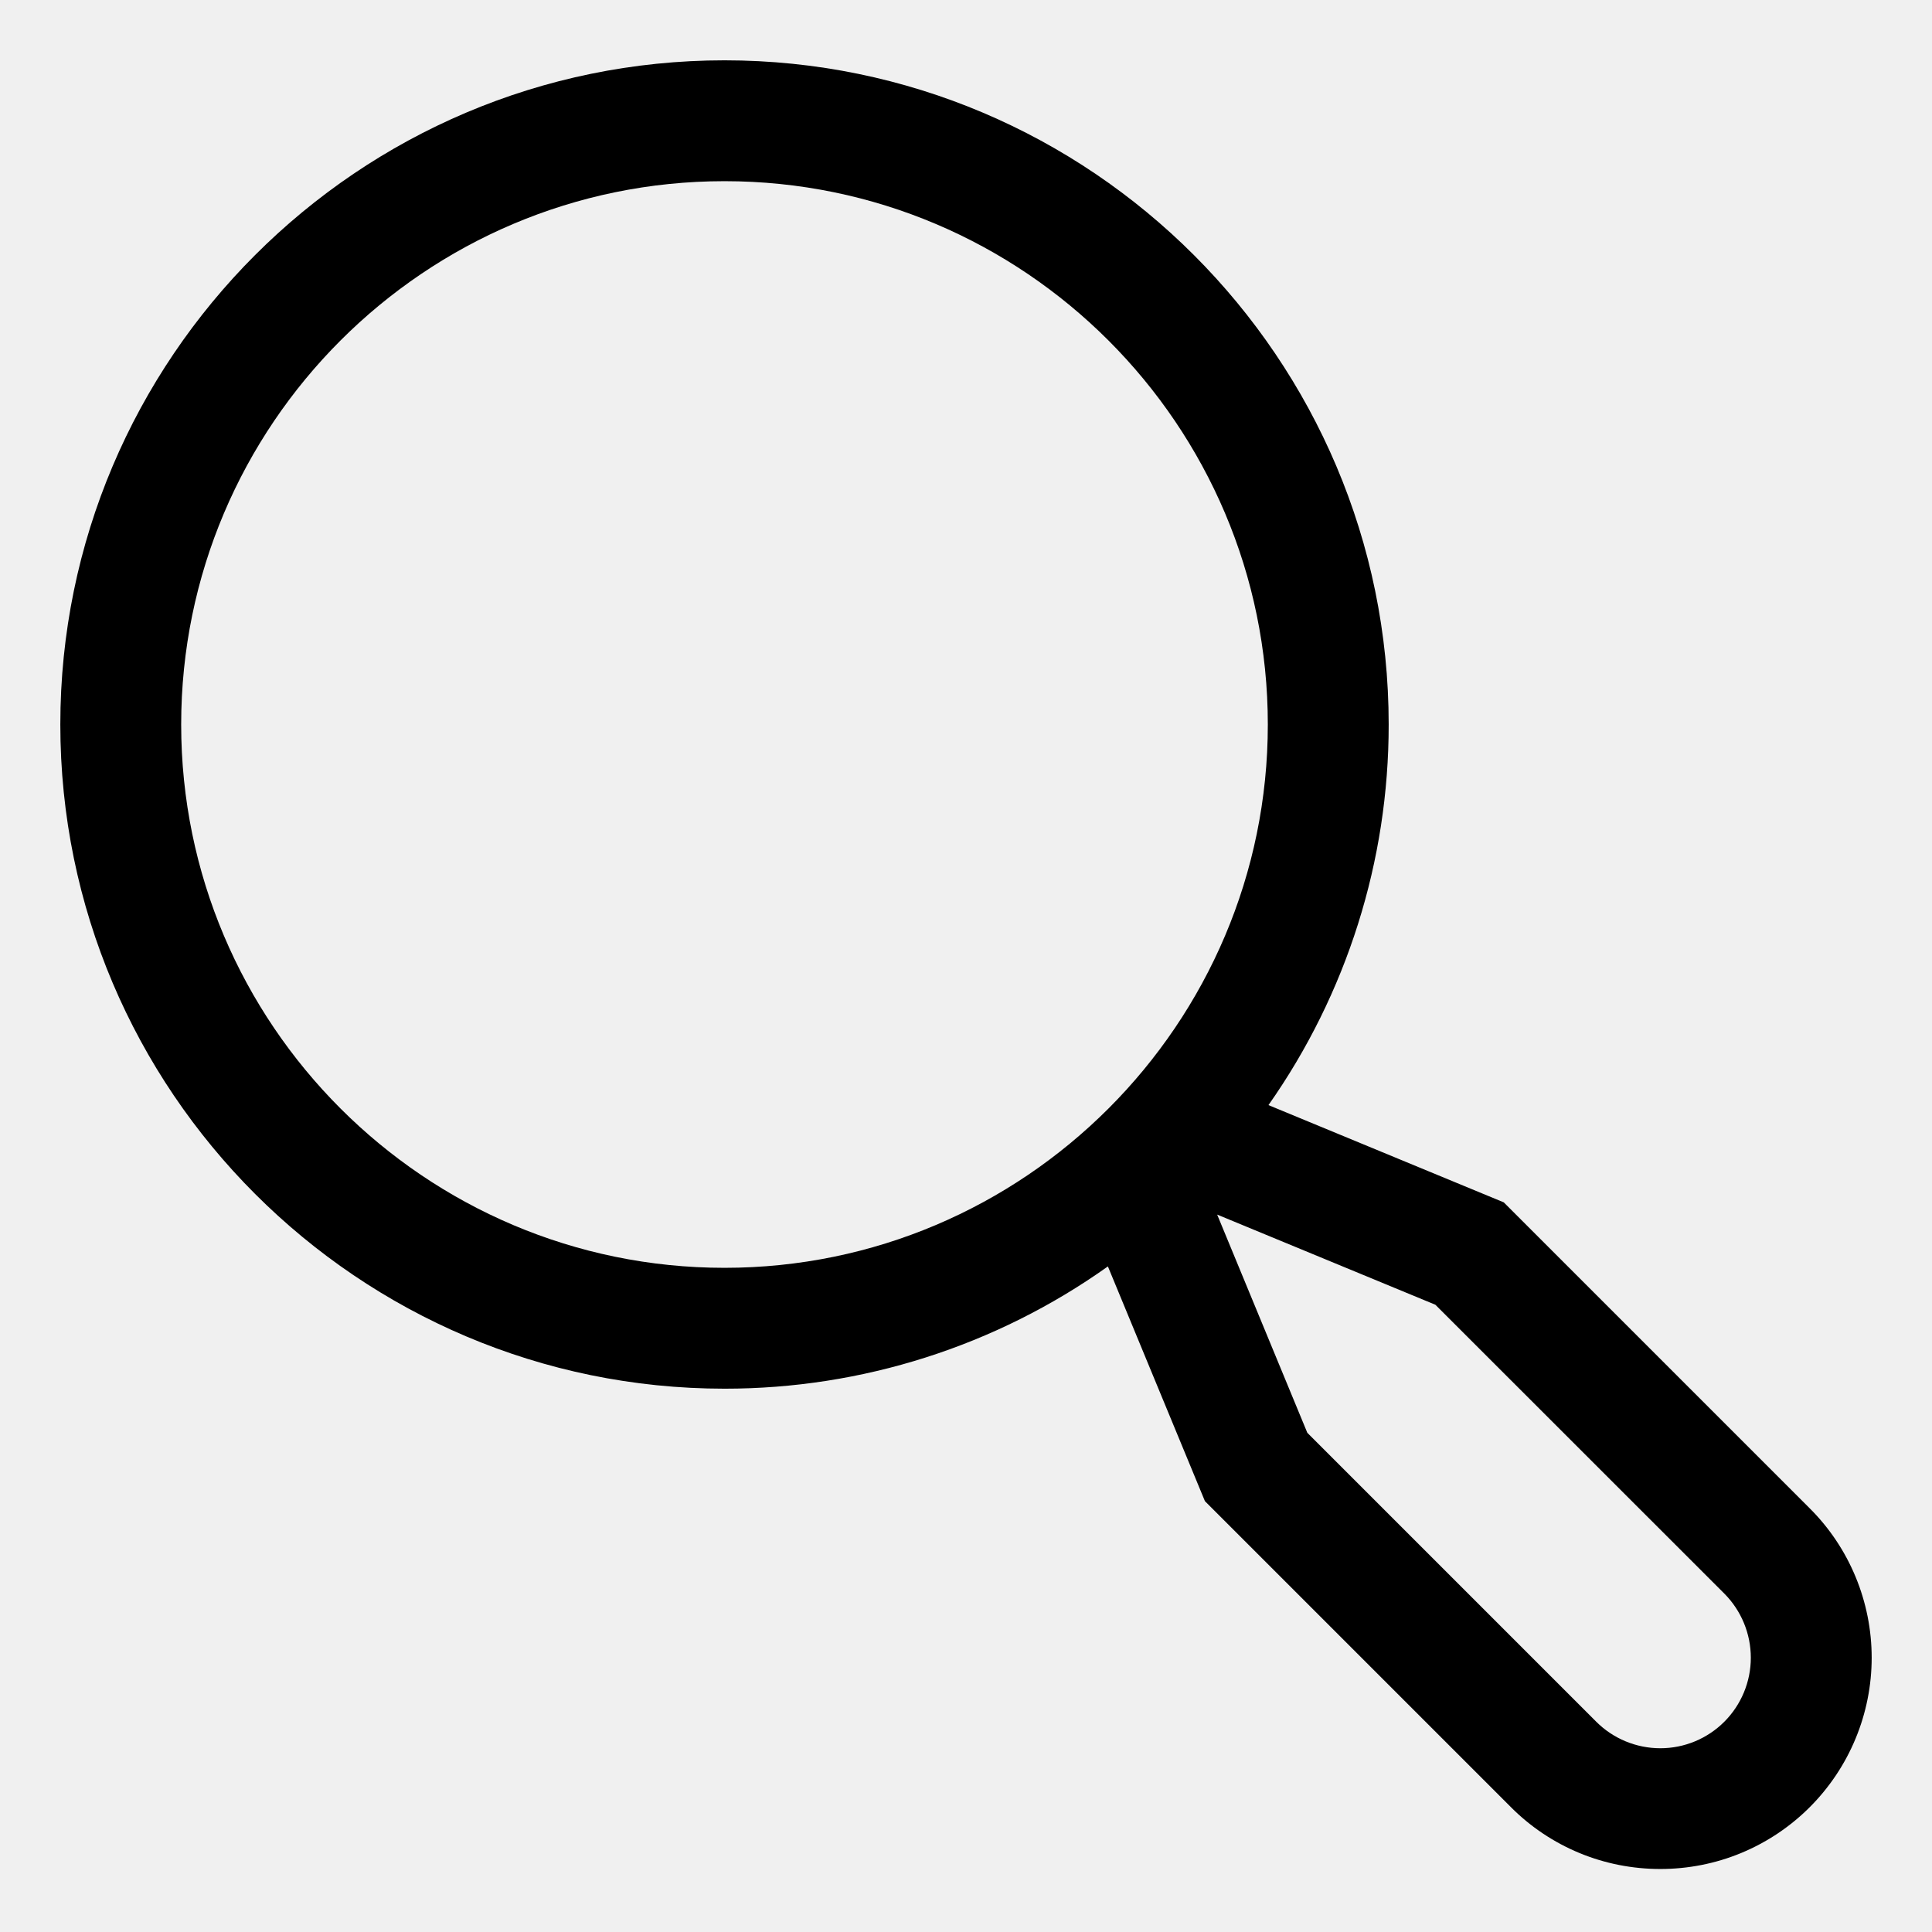
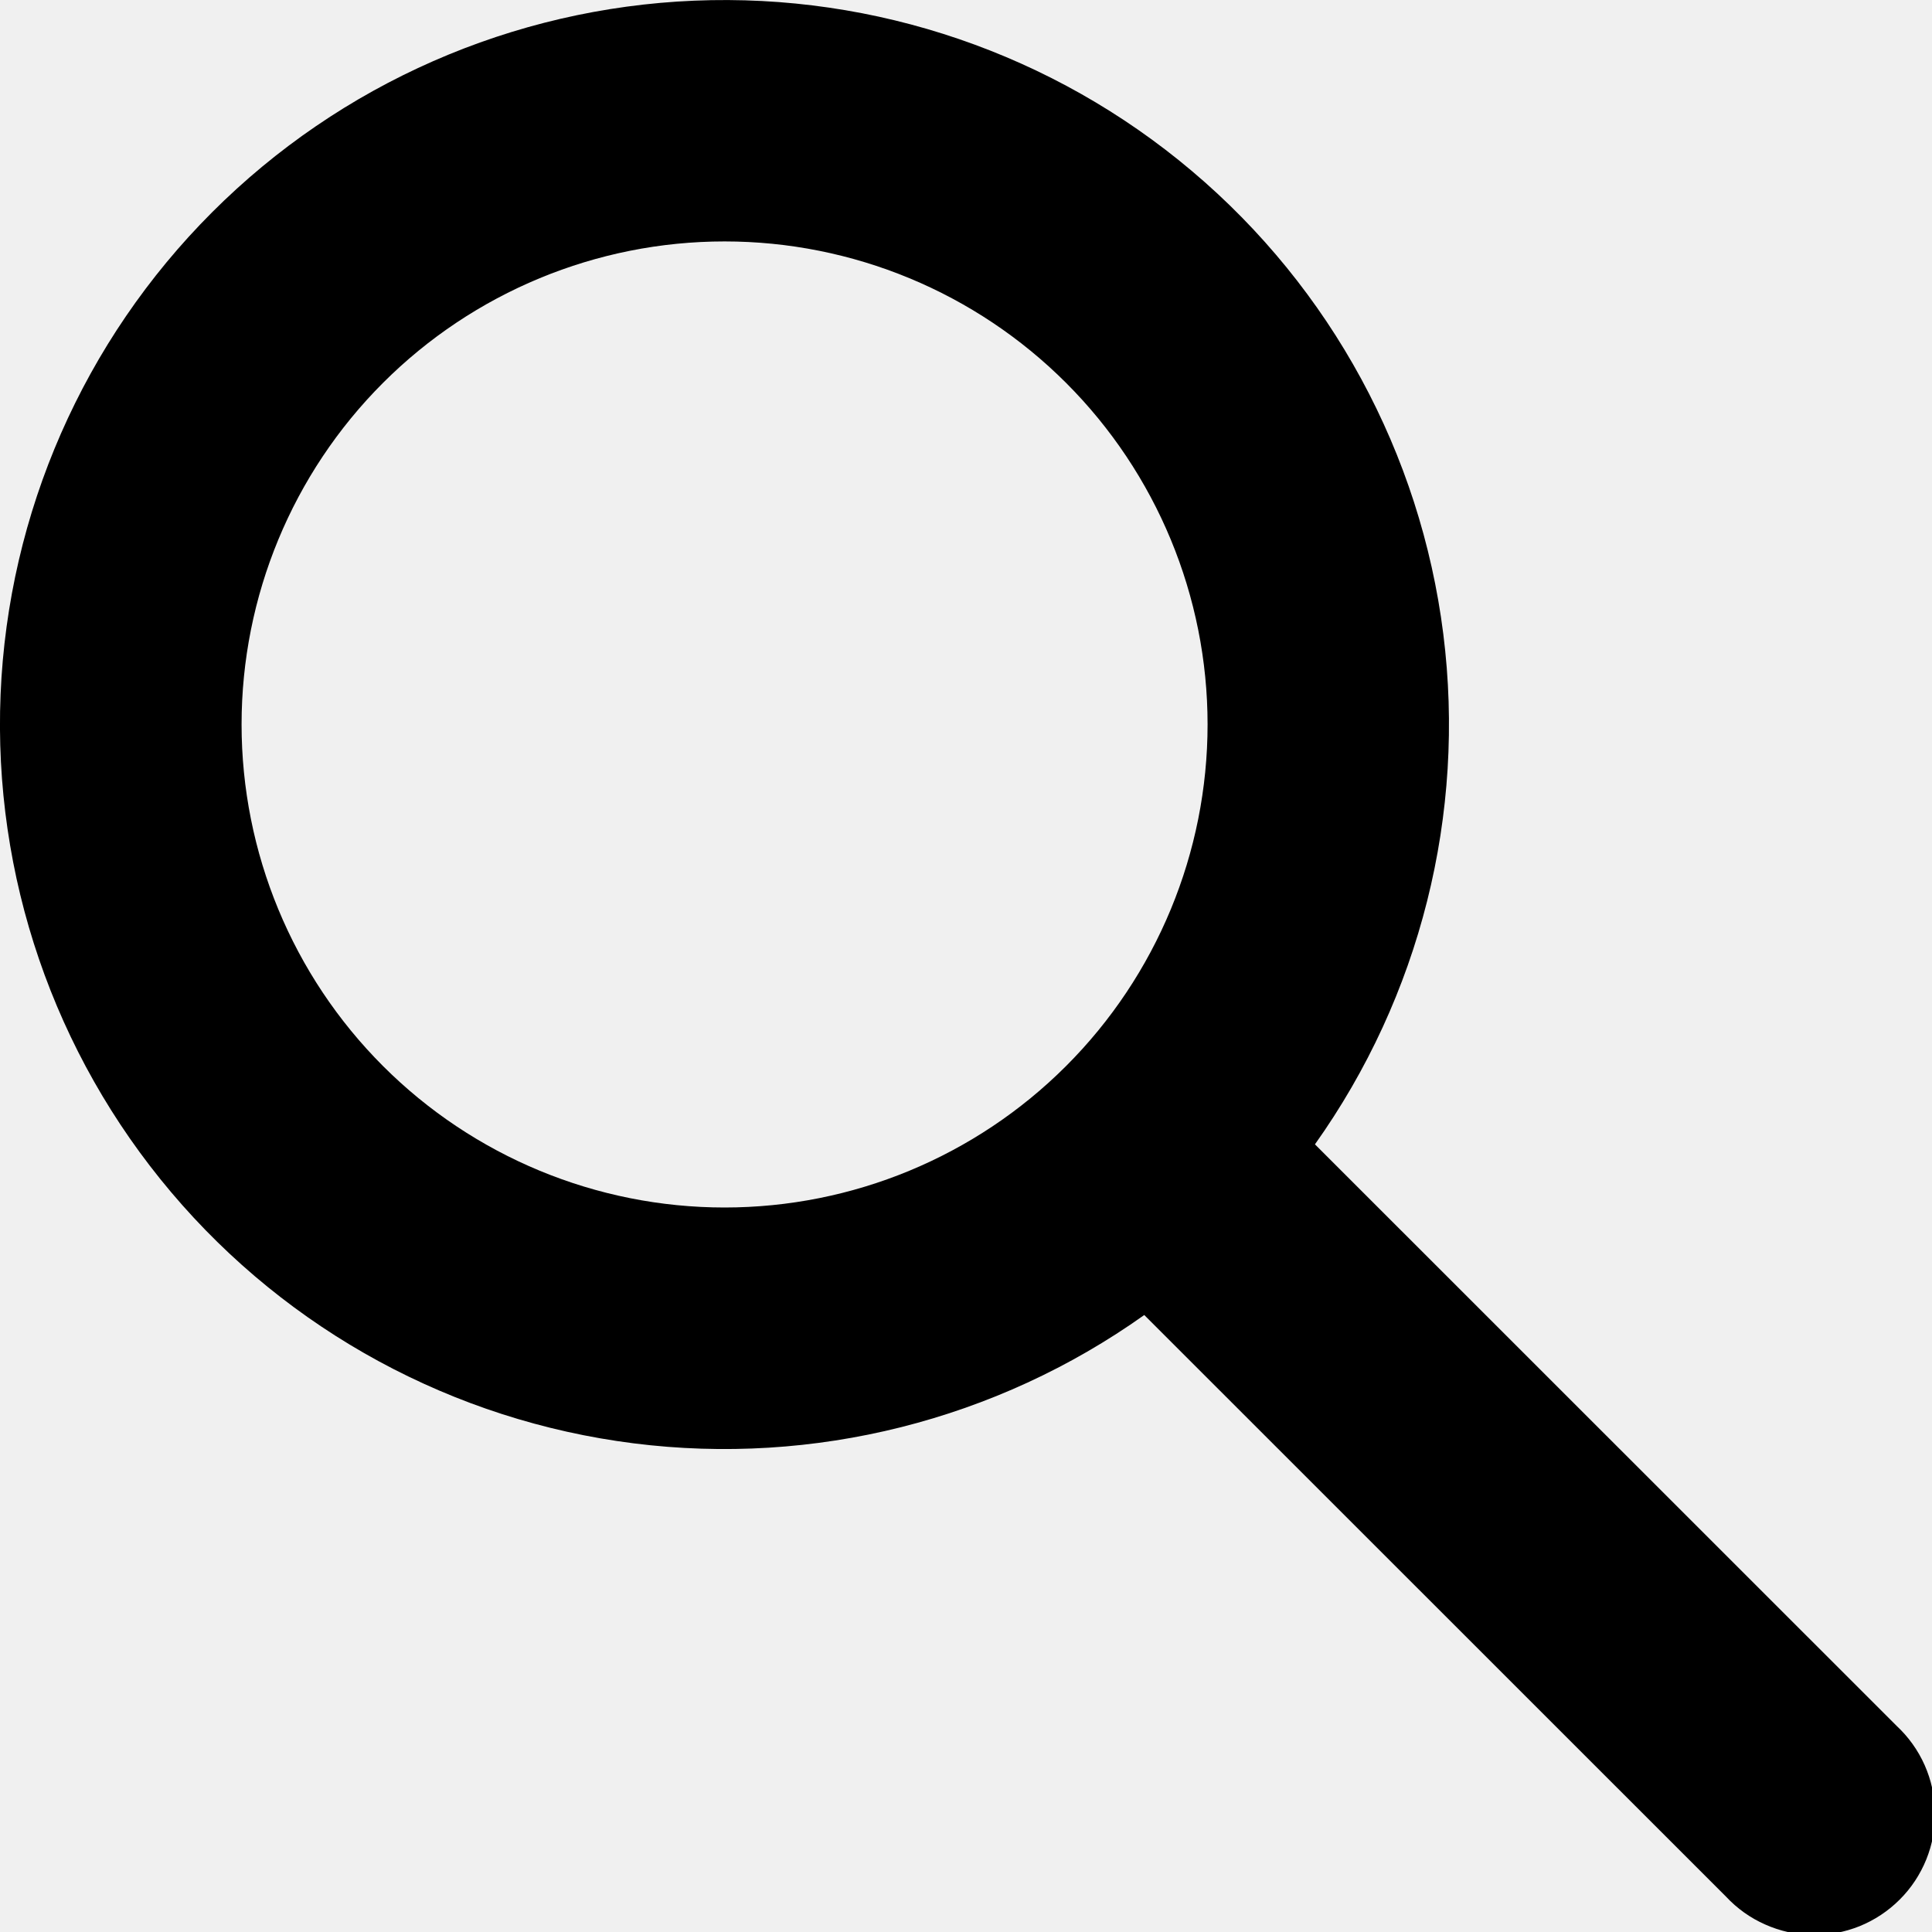
- <svg xmlns="http://www.w3.org/2000/svg" width="18" height="18" viewBox="0 0 18 18" fill="none">
-   <path d="M16.861 14.053L14.01 11.202L11.818 10.296C12.548 9.258 12.939 8.019 12.938 6.75C12.938 3.338 10.162 0.562 6.75 0.562C3.338 0.562 0.562 3.338 0.562 6.75C0.562 10.162 3.338 12.938 6.75 12.938C8.03 12.939 9.279 12.541 10.322 11.799L11.226 13.986L14.077 16.837C14.259 17.02 14.476 17.165 14.715 17.264C14.954 17.363 15.21 17.413 15.469 17.413C15.727 17.413 15.983 17.363 16.222 17.264C16.461 17.165 16.678 17.02 16.861 16.837C17.044 16.654 17.189 16.437 17.288 16.198C17.387 15.959 17.438 15.703 17.438 15.445C17.438 15.186 17.387 14.93 17.288 14.691C17.189 14.452 17.044 14.235 16.861 14.053ZM1.688 6.75C1.688 3.959 3.959 1.688 6.75 1.688C9.541 1.688 11.812 3.959 11.812 6.75C11.812 9.541 9.541 11.812 6.75 11.812C3.959 11.812 1.688 9.541 1.688 6.75ZM16.065 16.041C15.907 16.199 15.693 16.288 15.469 16.288C15.245 16.288 15.03 16.199 14.872 16.041L12.18 13.349L11.34 11.316L13.373 12.156L16.066 14.848C16.223 15.006 16.312 15.221 16.312 15.445C16.312 15.668 16.223 15.883 16.065 16.041Z" fill="black" />
+ <svg xmlns="http://www.w3.org/2000/svg" width="26" height="26" viewBox="0 0 26 26" fill="none">
+   <g clip-path="url(#clip0_70_15)">
+     <path d="M15.399 17.697C13.407 19.113 10.954 19.73 8.529 19.424C6.103 19.118 3.881 17.912 2.303 16.044C0.725 14.177 -0.094 11.785 0.008 9.343C0.11 6.9 1.126 4.585 2.855 2.856C4.584 1.127 6.899 0.111 9.342 0.009C11.784 -0.093 14.176 0.726 16.043 2.304C17.911 3.882 19.117 6.104 19.423 8.53C19.729 10.956 19.112 13.408 17.696 15.4L25.524 23.226C25.684 23.375 25.812 23.554 25.901 23.754C25.989 23.953 26.037 24.168 26.041 24.386C26.045 24.605 26.005 24.821 25.923 25.024C25.841 25.226 25.72 25.41 25.565 25.564C25.411 25.718 25.227 25.84 25.025 25.922C24.822 26.003 24.606 26.044 24.387 26.04C24.169 26.036 23.954 25.988 23.755 25.899C23.555 25.811 23.376 25.683 23.227 25.523L15.399 17.697ZM16.251 9.749C16.251 8.026 15.566 6.372 14.347 5.153C13.128 3.934 11.475 3.249 9.751 3.249C8.027 3.249 6.373 3.934 5.154 5.153C3.935 6.372 3.251 8.026 3.251 9.749C3.251 11.473 3.935 13.127 5.154 14.346C6.373 15.565 8.027 16.25 9.751 16.25C11.475 16.25 13.128 15.565 14.347 14.346C15.566 13.127 16.251 11.473 16.251 9.749Z" fill="black" />
+   </g>
+   <defs>
+     <clipPath id="clip0_70_15">
+       <rect width="26" height="26" fill="white" />
+     </clipPath>
+   </defs>
</svg>
